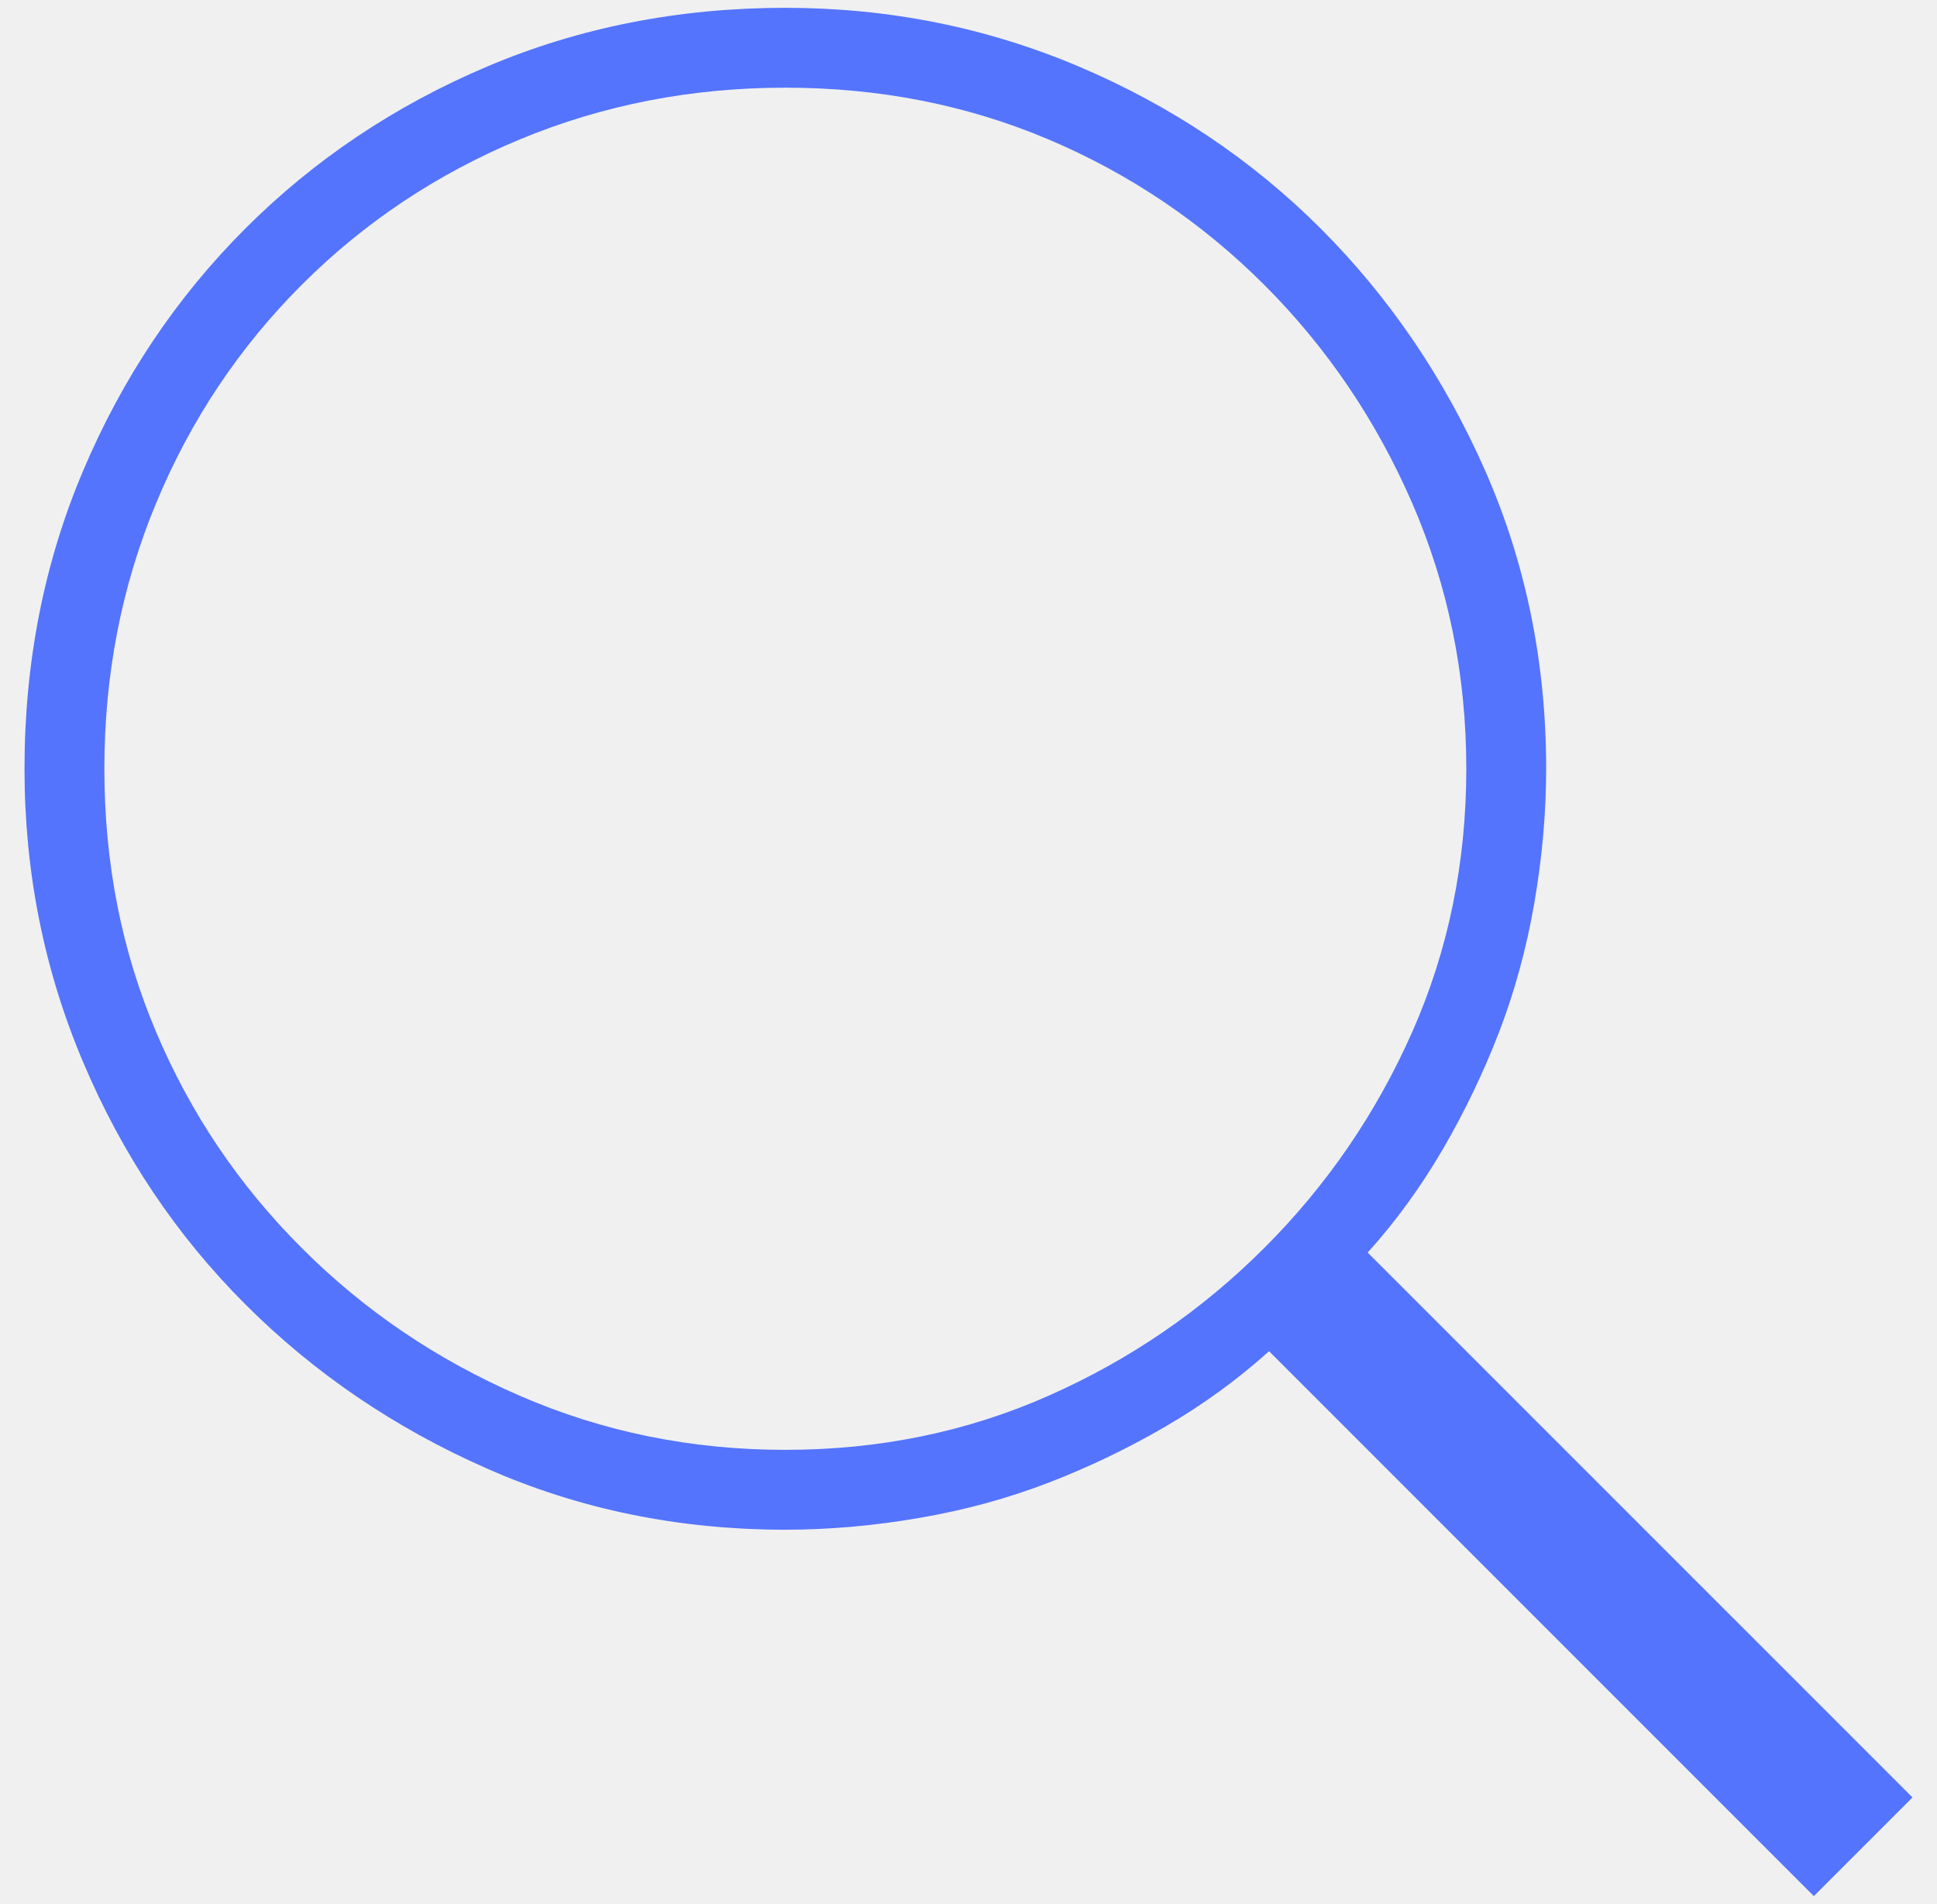
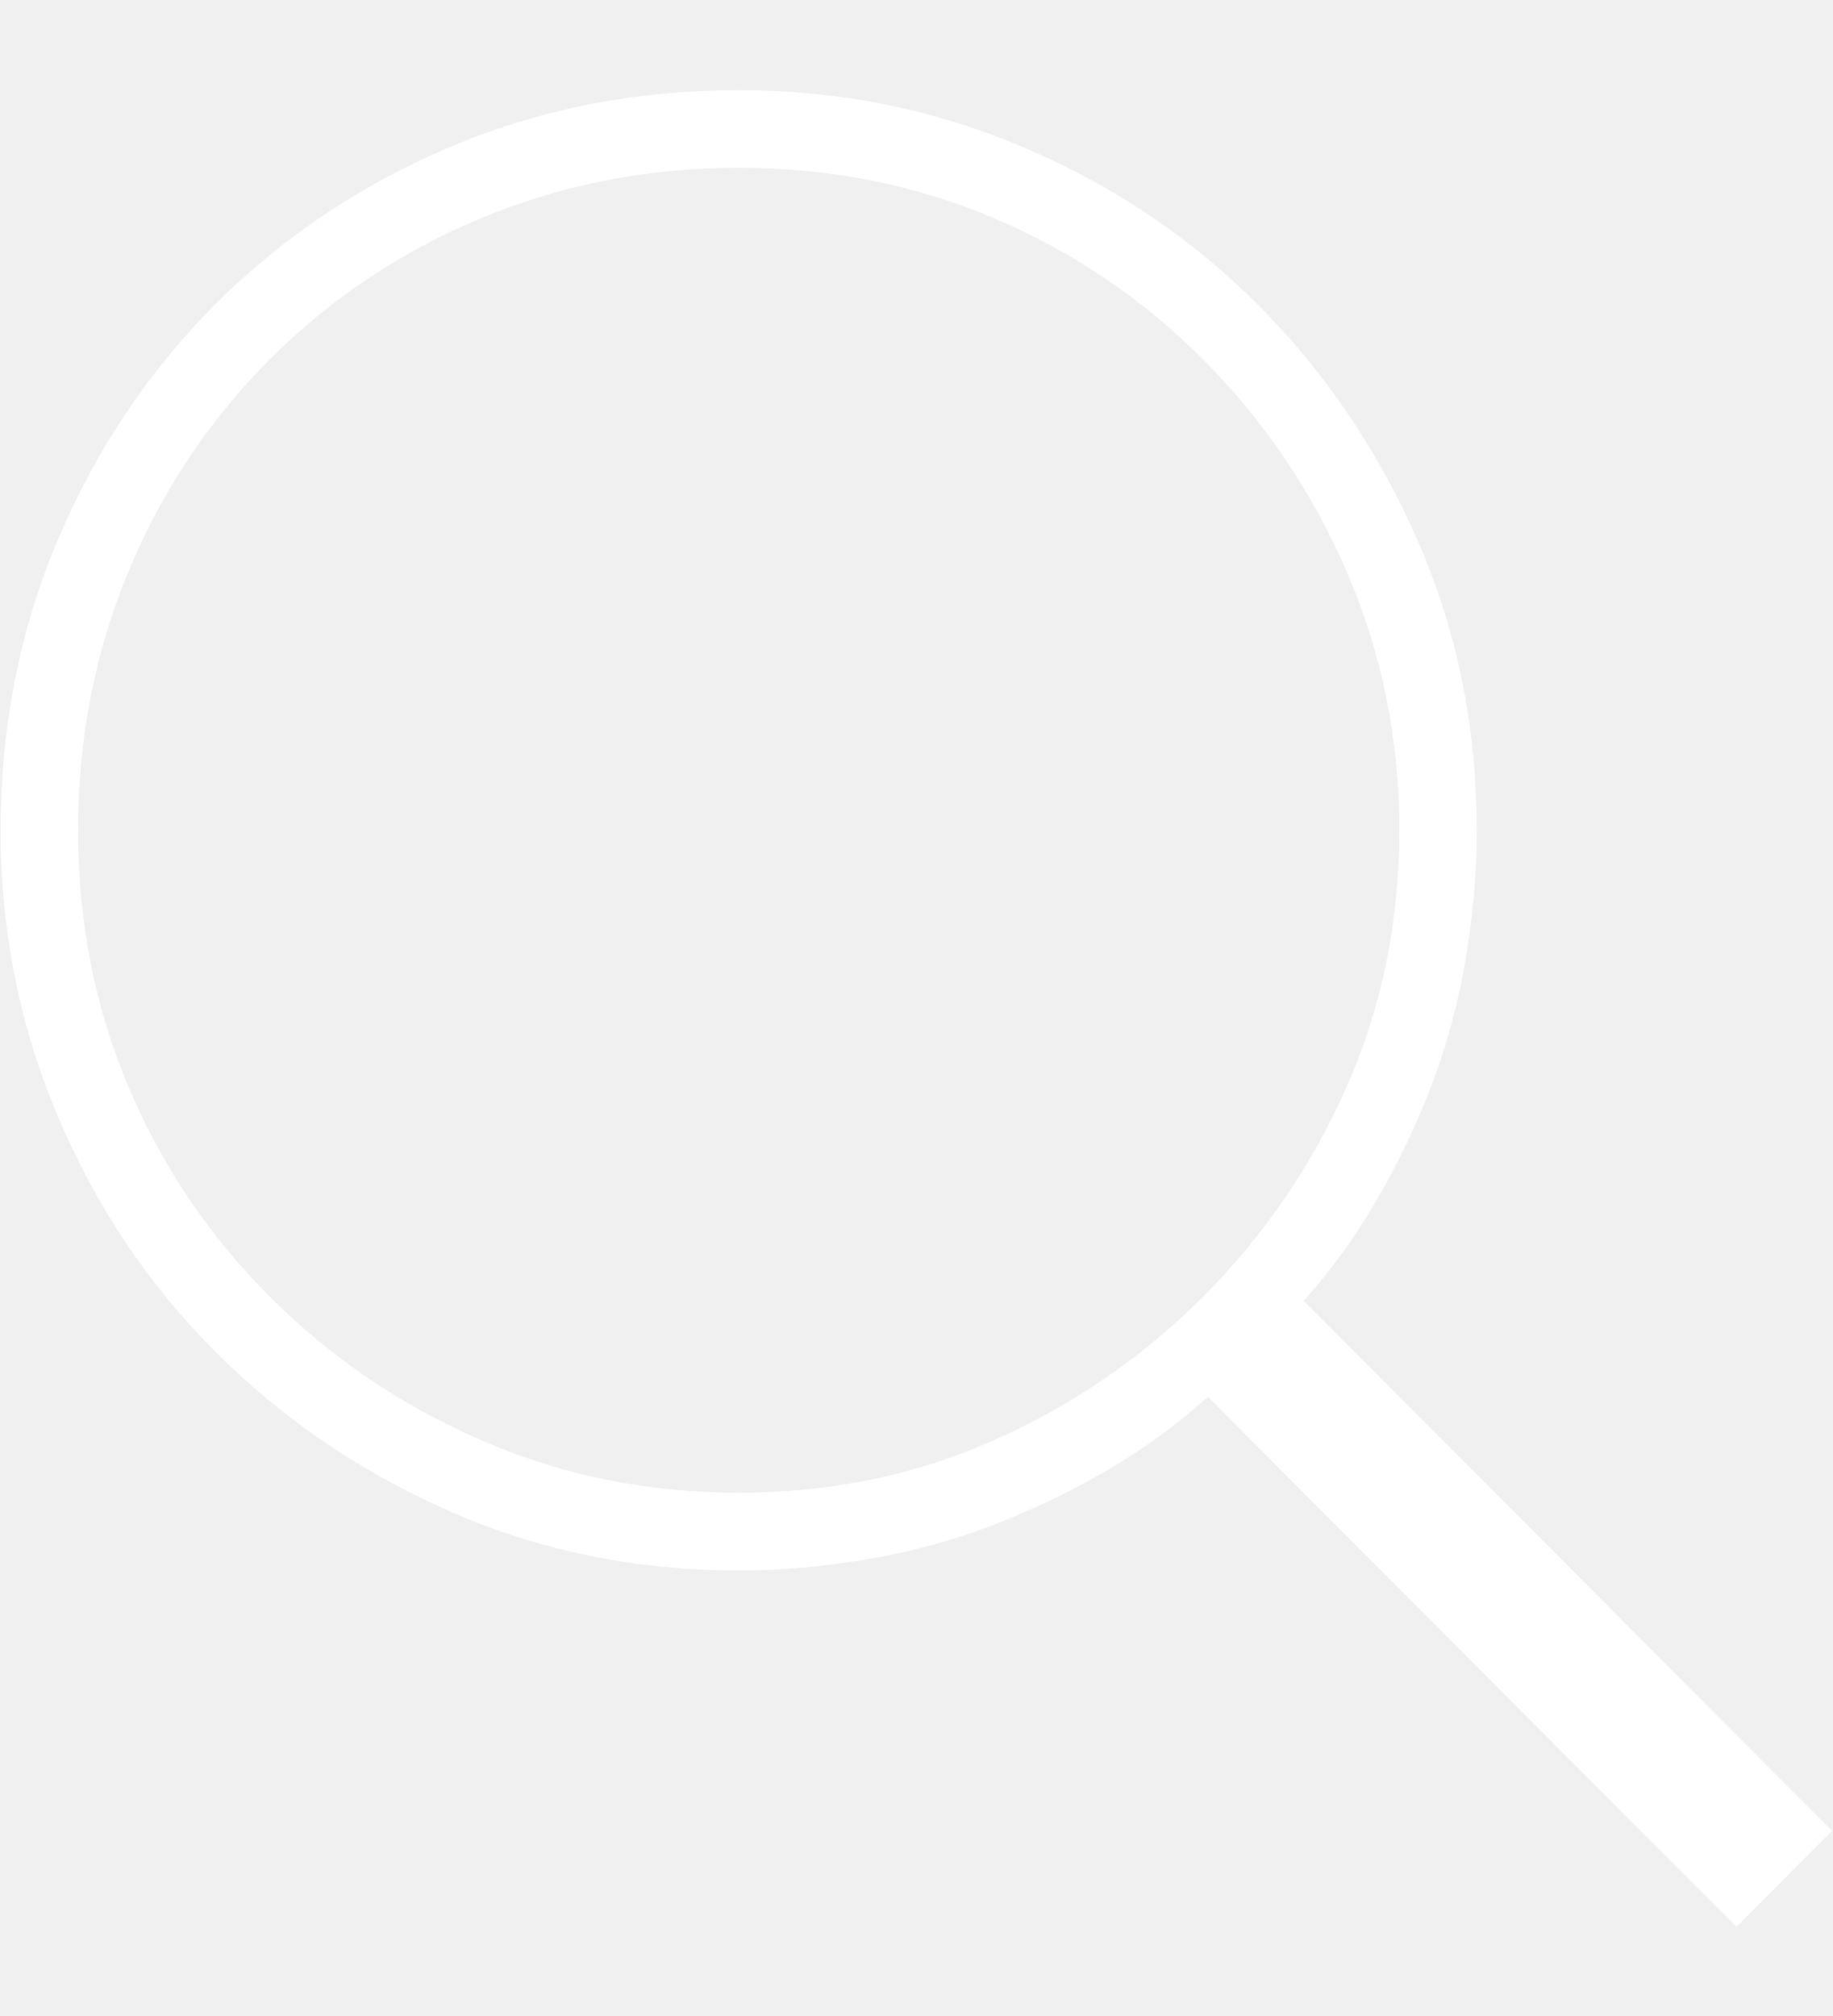
- <svg xmlns="http://www.w3.org/2000/svg" width="58" height="57" viewBox="0 0 58 57" fill="none">
-   <path fill-rule="evenodd" clip-rule="evenodd" d="M57.266 53.812L54.312 56.766L38 40.453C37.062 41.297 36.031 42.048 34.906 42.703C33.781 43.36 32.608 43.922 31.391 44.391C30.171 44.861 28.881 45.212 27.523 45.445C26.163 45.68 24.827 45.797 23.516 45.797C20.327 45.797 17.35 45.188 14.586 43.968C11.819 42.751 9.405 41.11 7.344 39.047C5.28 36.986 3.663 34.571 2.492 31.805C1.319 29.04 0.734 26.109 0.734 23.015C0.734 19.829 1.319 16.852 2.492 14.086C3.663 11.322 5.28 8.907 7.344 6.844C9.405 4.783 11.819 3.165 14.586 1.992C17.35 0.821 20.327 0.234 23.516 0.234C26.609 0.234 29.538 0.821 32.305 1.992C35.069 3.165 37.484 4.783 39.547 6.844C41.608 8.907 43.249 11.322 44.469 14.086C45.686 16.852 46.297 19.829 46.297 23.015C46.297 24.329 46.178 25.665 45.945 27.023C45.71 28.383 45.358 29.673 44.891 30.89C44.42 32.11 43.858 33.281 43.203 34.406C42.546 35.531 41.797 36.564 40.953 37.5L57.266 53.812ZM3.125 23.015C3.125 25.828 3.639 28.454 4.672 30.89C5.702 33.33 7.155 35.485 9.031 37.359C10.905 39.236 13.085 40.712 15.57 41.789C18.053 42.868 20.703 43.406 23.516 43.406C26.328 43.406 28.952 42.868 31.391 41.789C33.827 40.712 35.983 39.236 37.859 37.359C39.734 35.485 41.21 33.33 42.289 30.89C43.366 28.454 43.906 25.828 43.906 23.015C43.906 20.203 43.366 17.555 42.289 15.07C41.21 12.587 39.734 10.408 37.859 8.531C35.983 6.657 33.827 5.204 31.391 4.172C28.952 3.141 26.328 2.625 23.516 2.625C20.703 2.625 18.053 3.141 15.57 4.172C13.085 5.204 10.905 6.657 9.031 8.531C7.155 10.408 5.702 12.587 4.672 15.07C3.639 17.555 3.125 20.203 3.125 23.015Z" fill="#5474FD" />
+ <svg xmlns="http://www.w3.org/2000/svg" width="20" height="22" viewBox="0 0 20 22" fill="none">
+   <path fill-rule="evenodd" clip-rule="evenodd" d="M19.993 19.98L18.949 21.027L13.182 15.243C12.85 15.542 12.486 15.809 12.088 16.041C11.69 16.274 11.275 16.473 10.845 16.639C10.414 16.806 9.958 16.931 9.478 17.013C8.997 17.096 8.525 17.138 8.061 17.138C6.934 17.138 5.881 16.922 4.904 16.49C3.926 16.058 3.072 15.476 2.344 14.745C1.614 14.014 1.043 13.158 0.629 12.177C0.214 11.197 0.007 10.158 0.007 9.061C0.007 7.931 0.214 6.876 0.629 5.895C1.043 4.915 1.614 4.059 2.344 3.327C3.072 2.596 3.926 2.023 4.904 1.607C5.881 1.192 6.934 0.984 8.061 0.984C9.155 0.984 10.19 1.192 11.168 1.607C12.146 2.023 12.999 2.596 13.729 3.327C14.457 4.059 15.038 4.915 15.469 5.895C15.899 6.876 16.115 7.931 16.115 9.061C16.115 9.527 16.073 10 15.991 10.482C15.908 10.964 15.783 11.421 15.618 11.853C15.452 12.285 15.253 12.7 15.021 13.099C14.789 13.498 14.524 13.864 14.226 14.196L19.993 19.98ZM0.852 9.061C0.852 10.058 1.034 10.989 1.399 11.853C1.763 12.717 2.277 13.482 2.94 14.146C3.603 14.812 4.374 15.335 5.252 15.717C6.13 16.099 7.067 16.29 8.061 16.29C9.055 16.29 9.983 16.099 10.845 15.717C11.707 15.335 12.469 14.812 13.132 14.146C13.795 13.482 14.317 12.717 14.698 11.853C15.079 10.989 15.27 10.058 15.27 9.061C15.27 8.064 15.079 7.125 14.698 6.244C14.317 5.364 13.795 4.591 13.132 3.926C12.469 3.261 11.707 2.746 10.845 2.38C9.983 2.015 9.055 1.831 8.061 1.831C7.067 1.831 6.13 2.015 5.252 2.38C4.374 2.746 3.603 3.261 2.94 3.926C2.277 4.591 1.763 5.364 1.399 6.244C1.034 7.125 0.852 8.064 0.852 9.061Z" fill="white" />
</svg>
